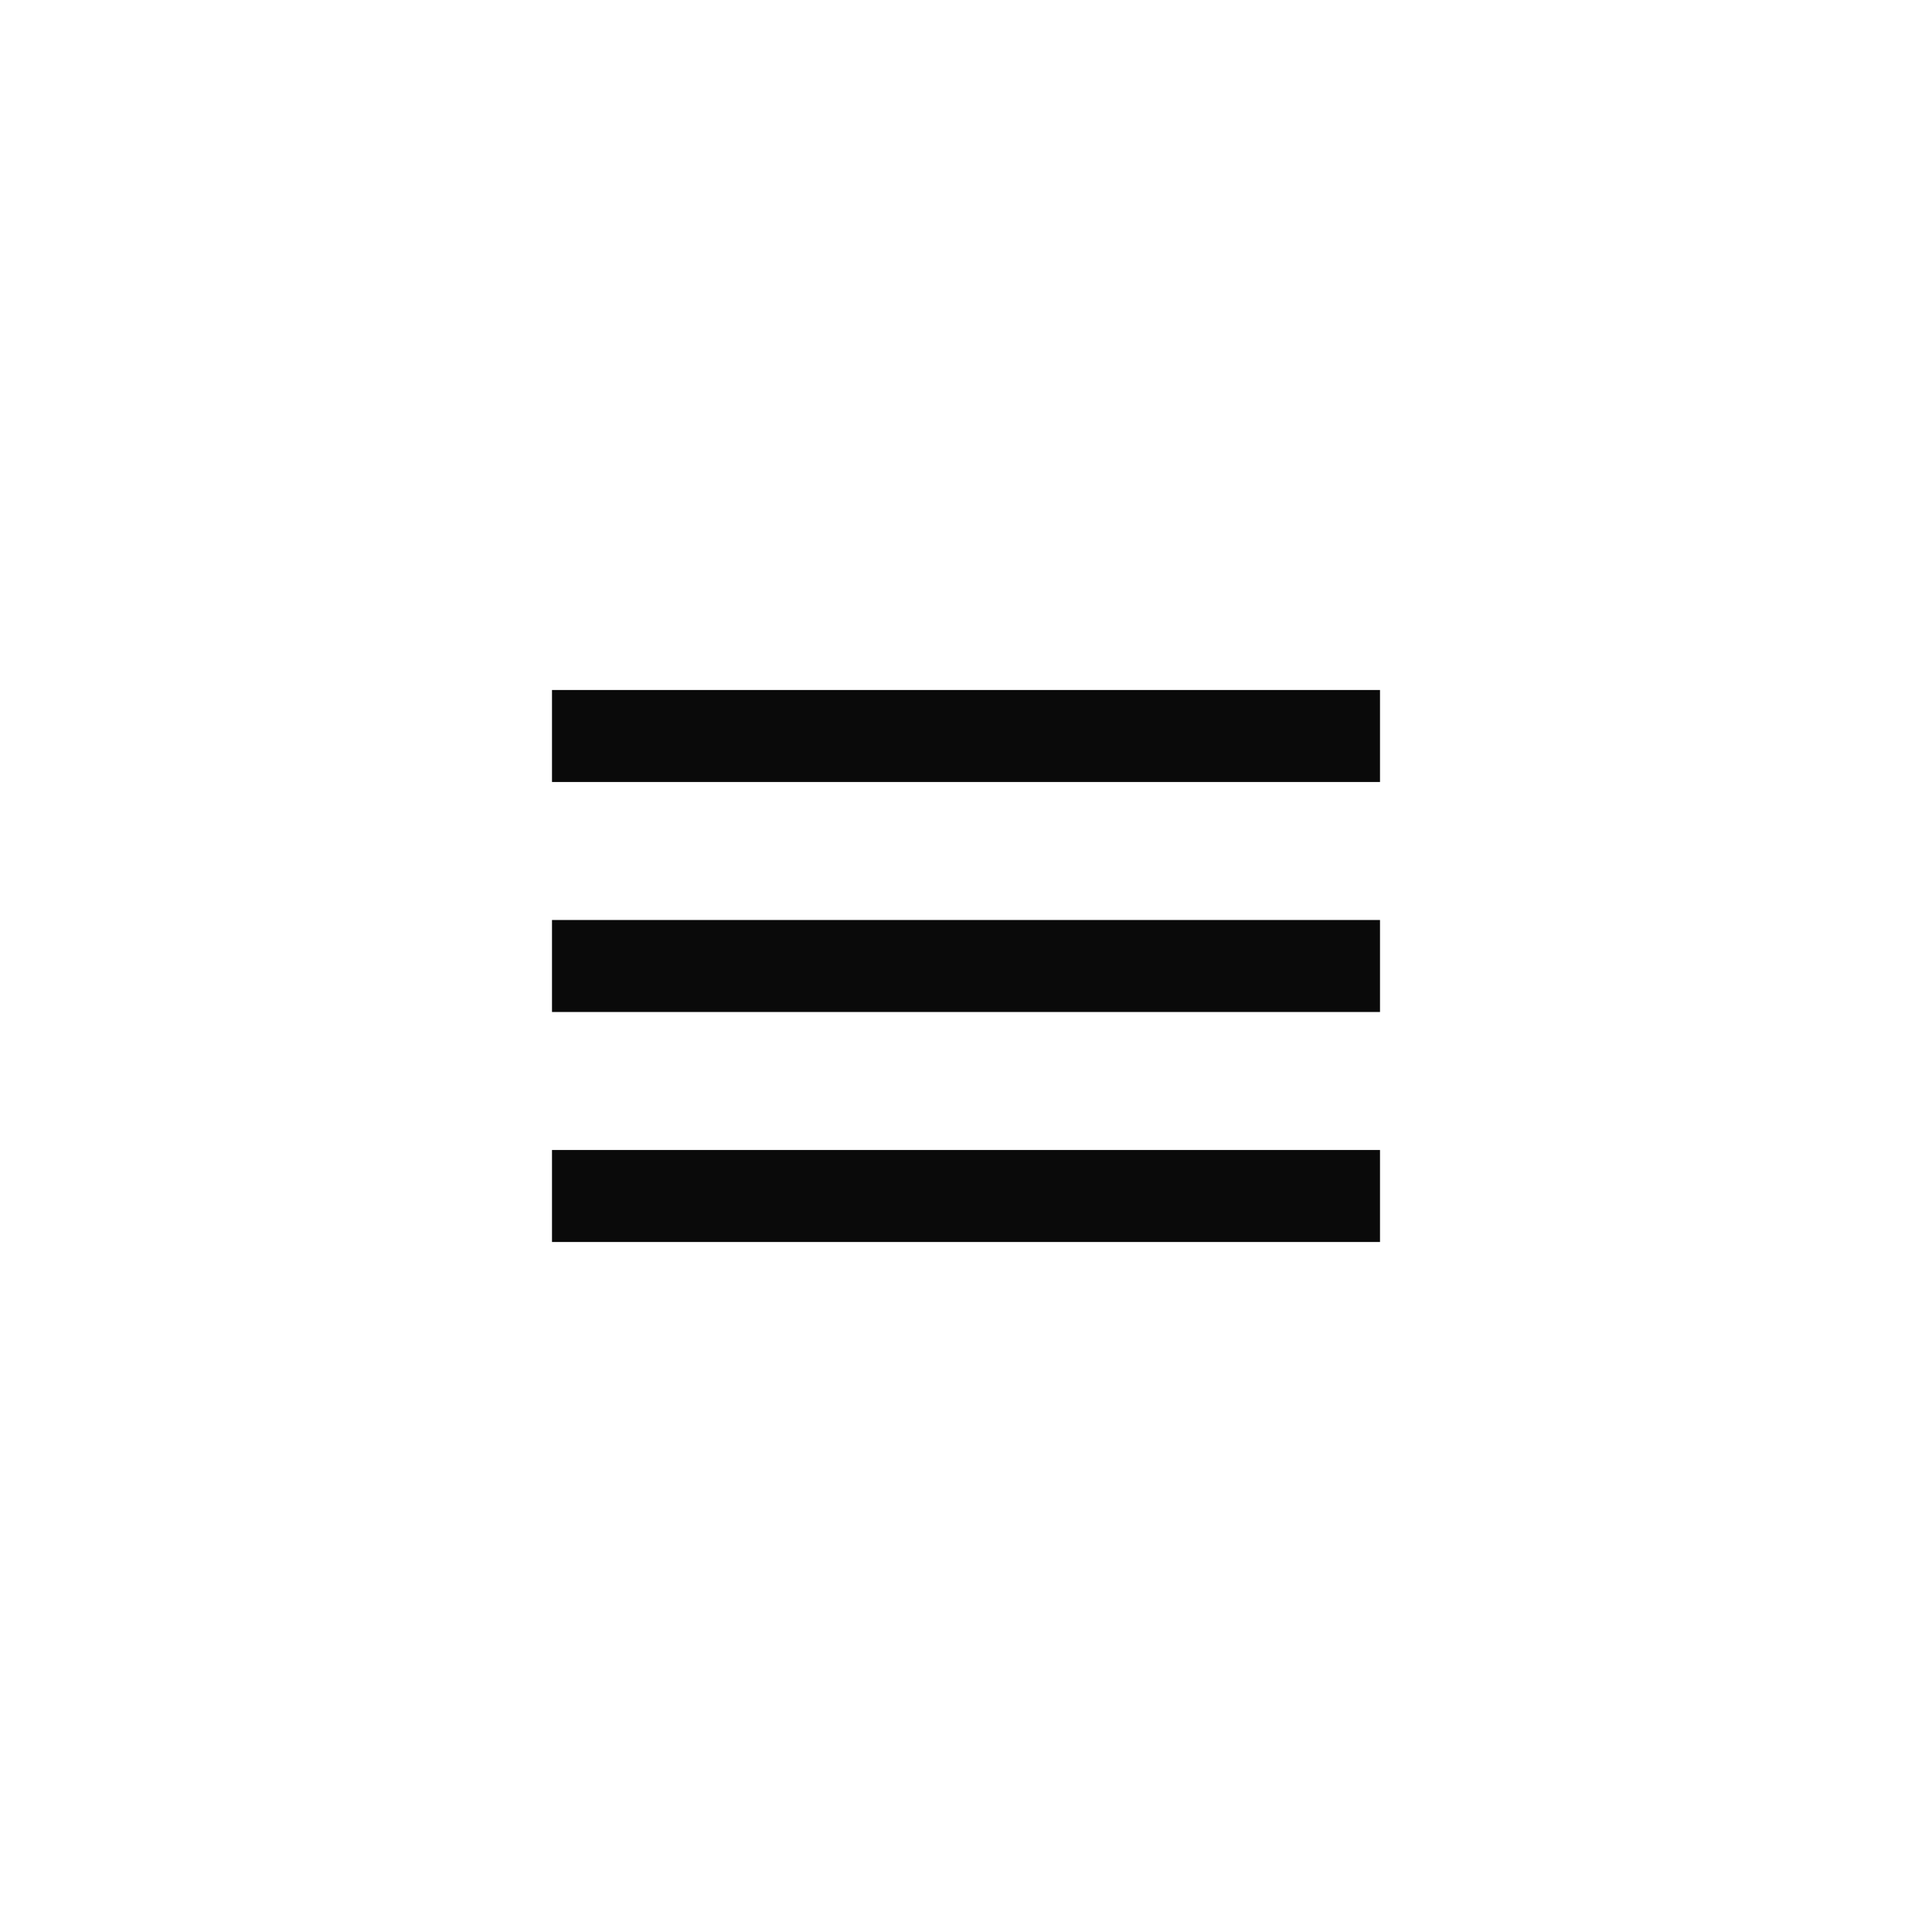
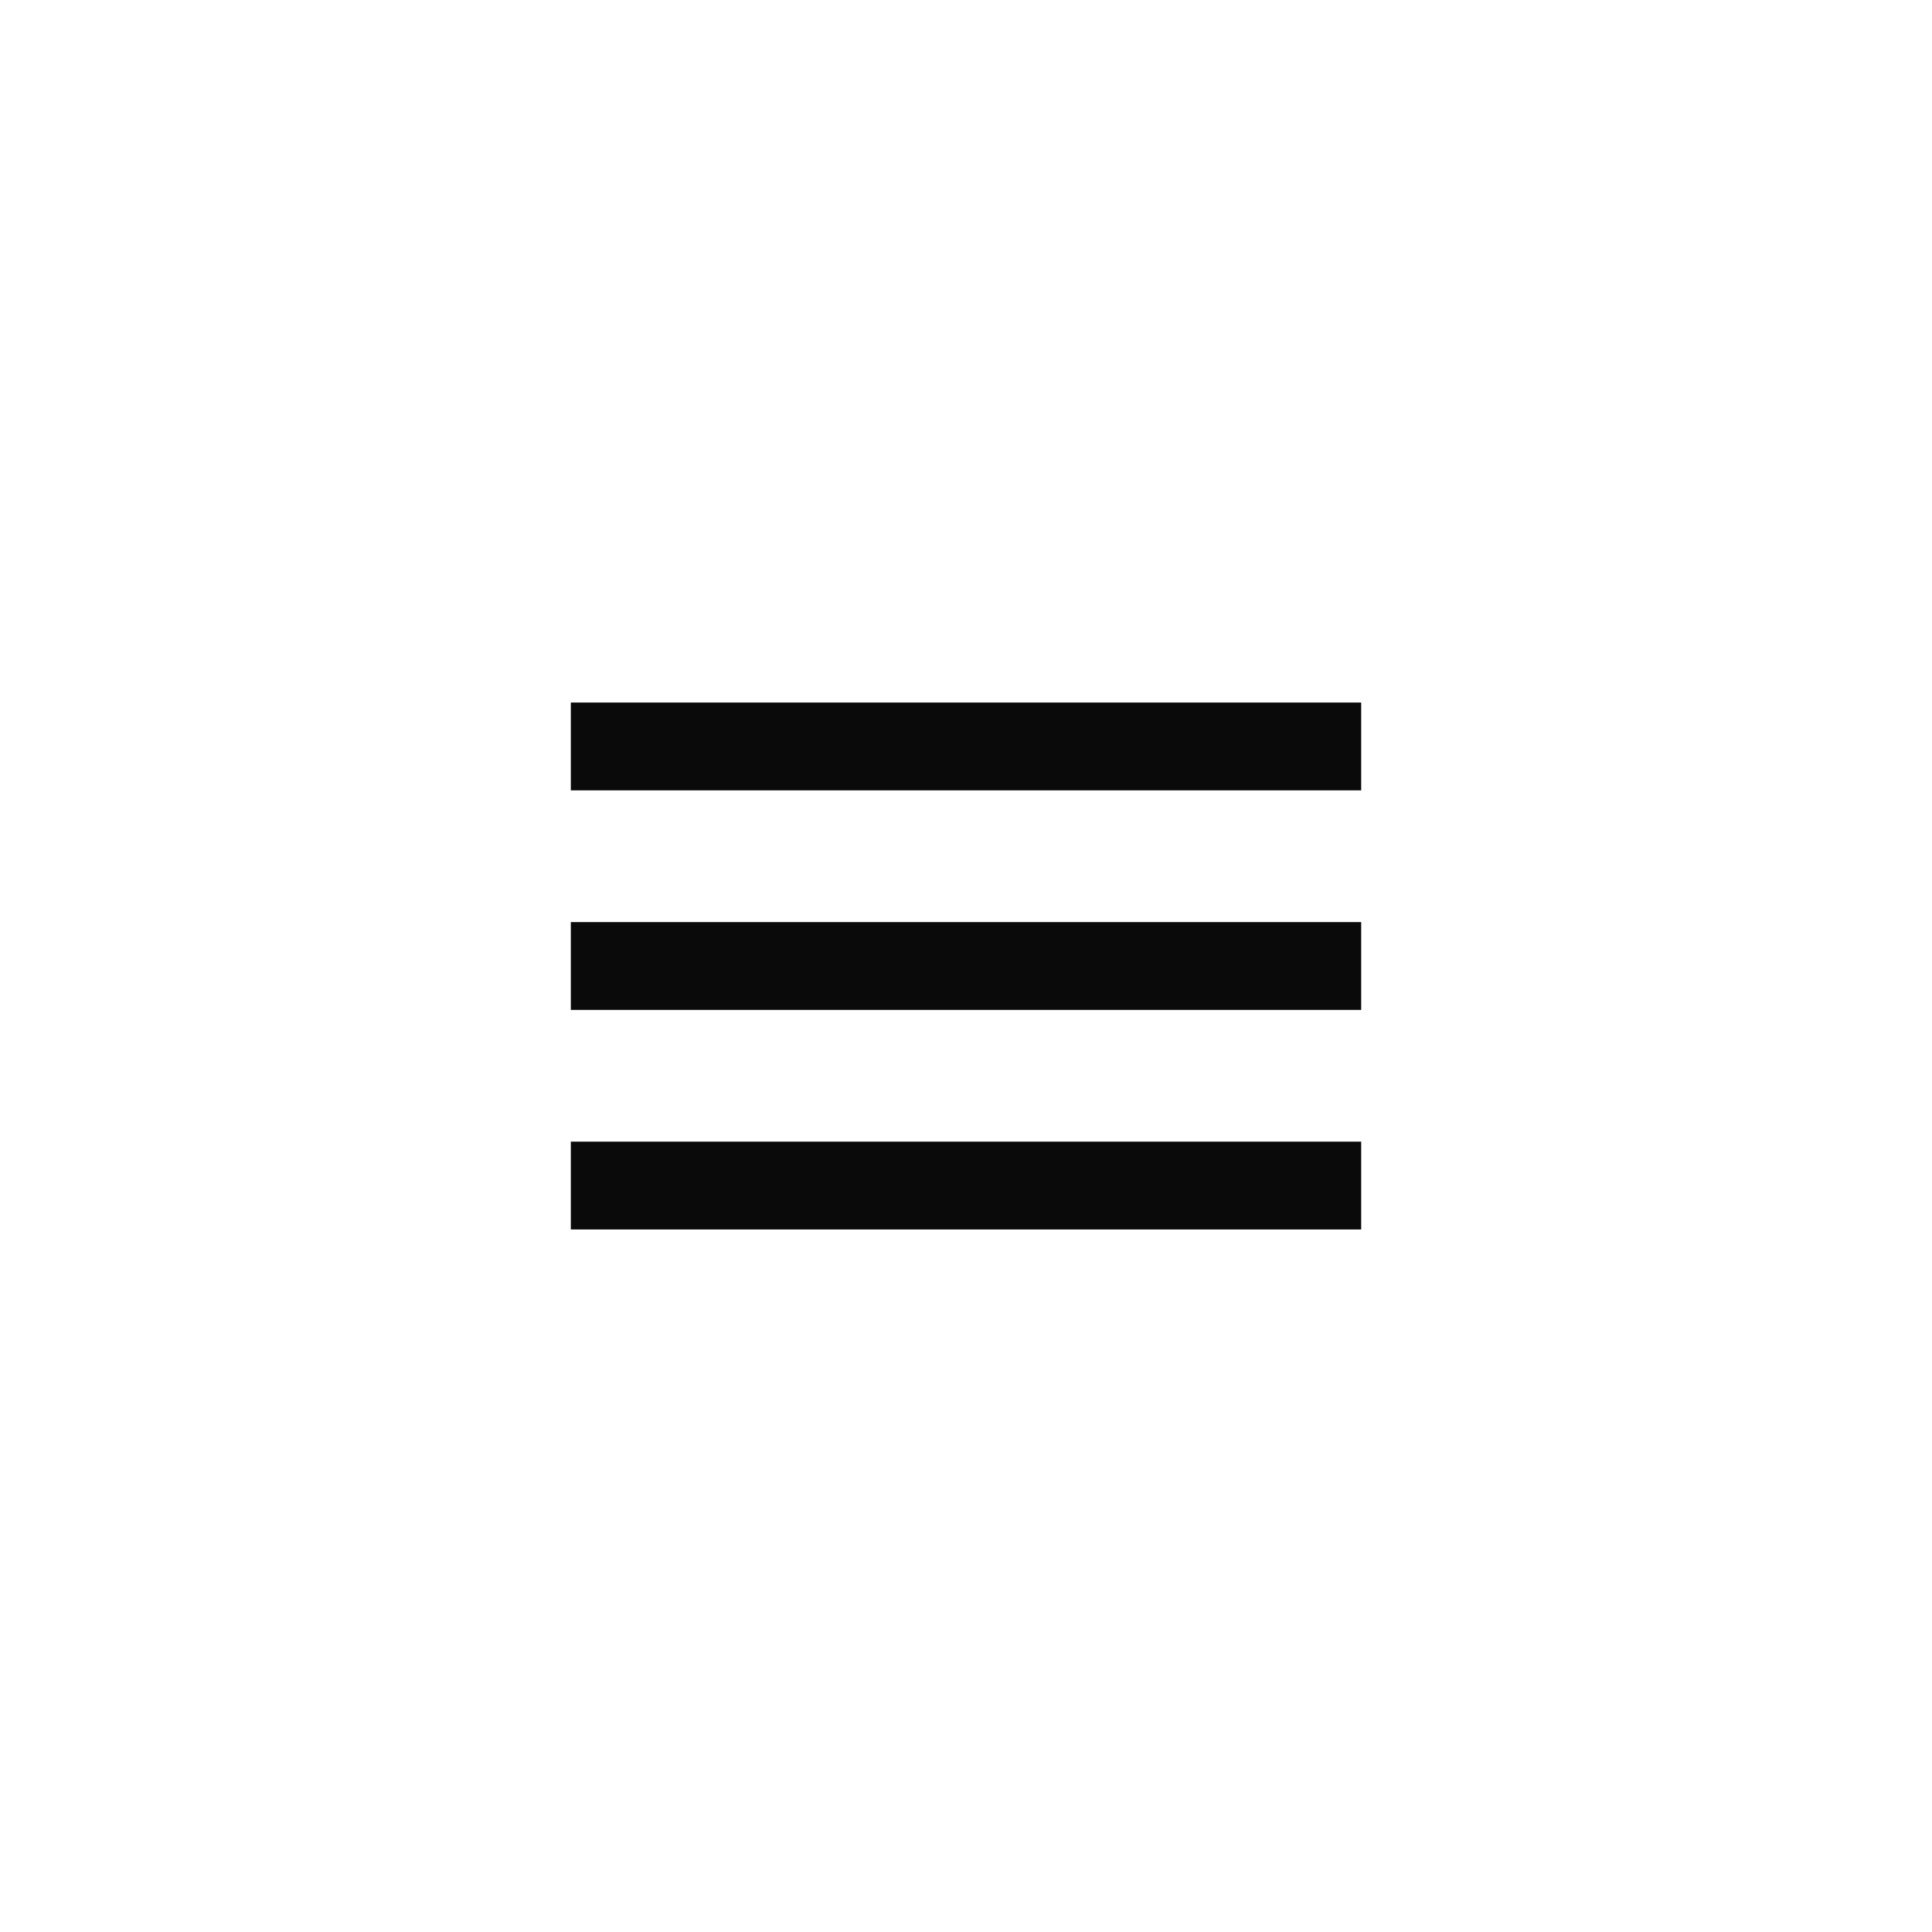
- <svg xmlns="http://www.w3.org/2000/svg" width="42" height="42" viewBox="0 0 42 42" fill="none">
-   <path d="M12 27H30V25H12V27ZM12 22H30V20H12V22ZM12 15V17H30V15H12Z" fill="black" fill-opacity="0.96" />
+ <svg xmlns="http://www.w3.org/2000/svg" width="44" height="44" viewBox="0 0 44 44" fill="none">
+   <path d="M13 28H31V26H13V28ZM13 23H31V21H13V23ZM13 16V18H31V16H13Z" fill="black" fill-opacity="0.96" />
</svg>
